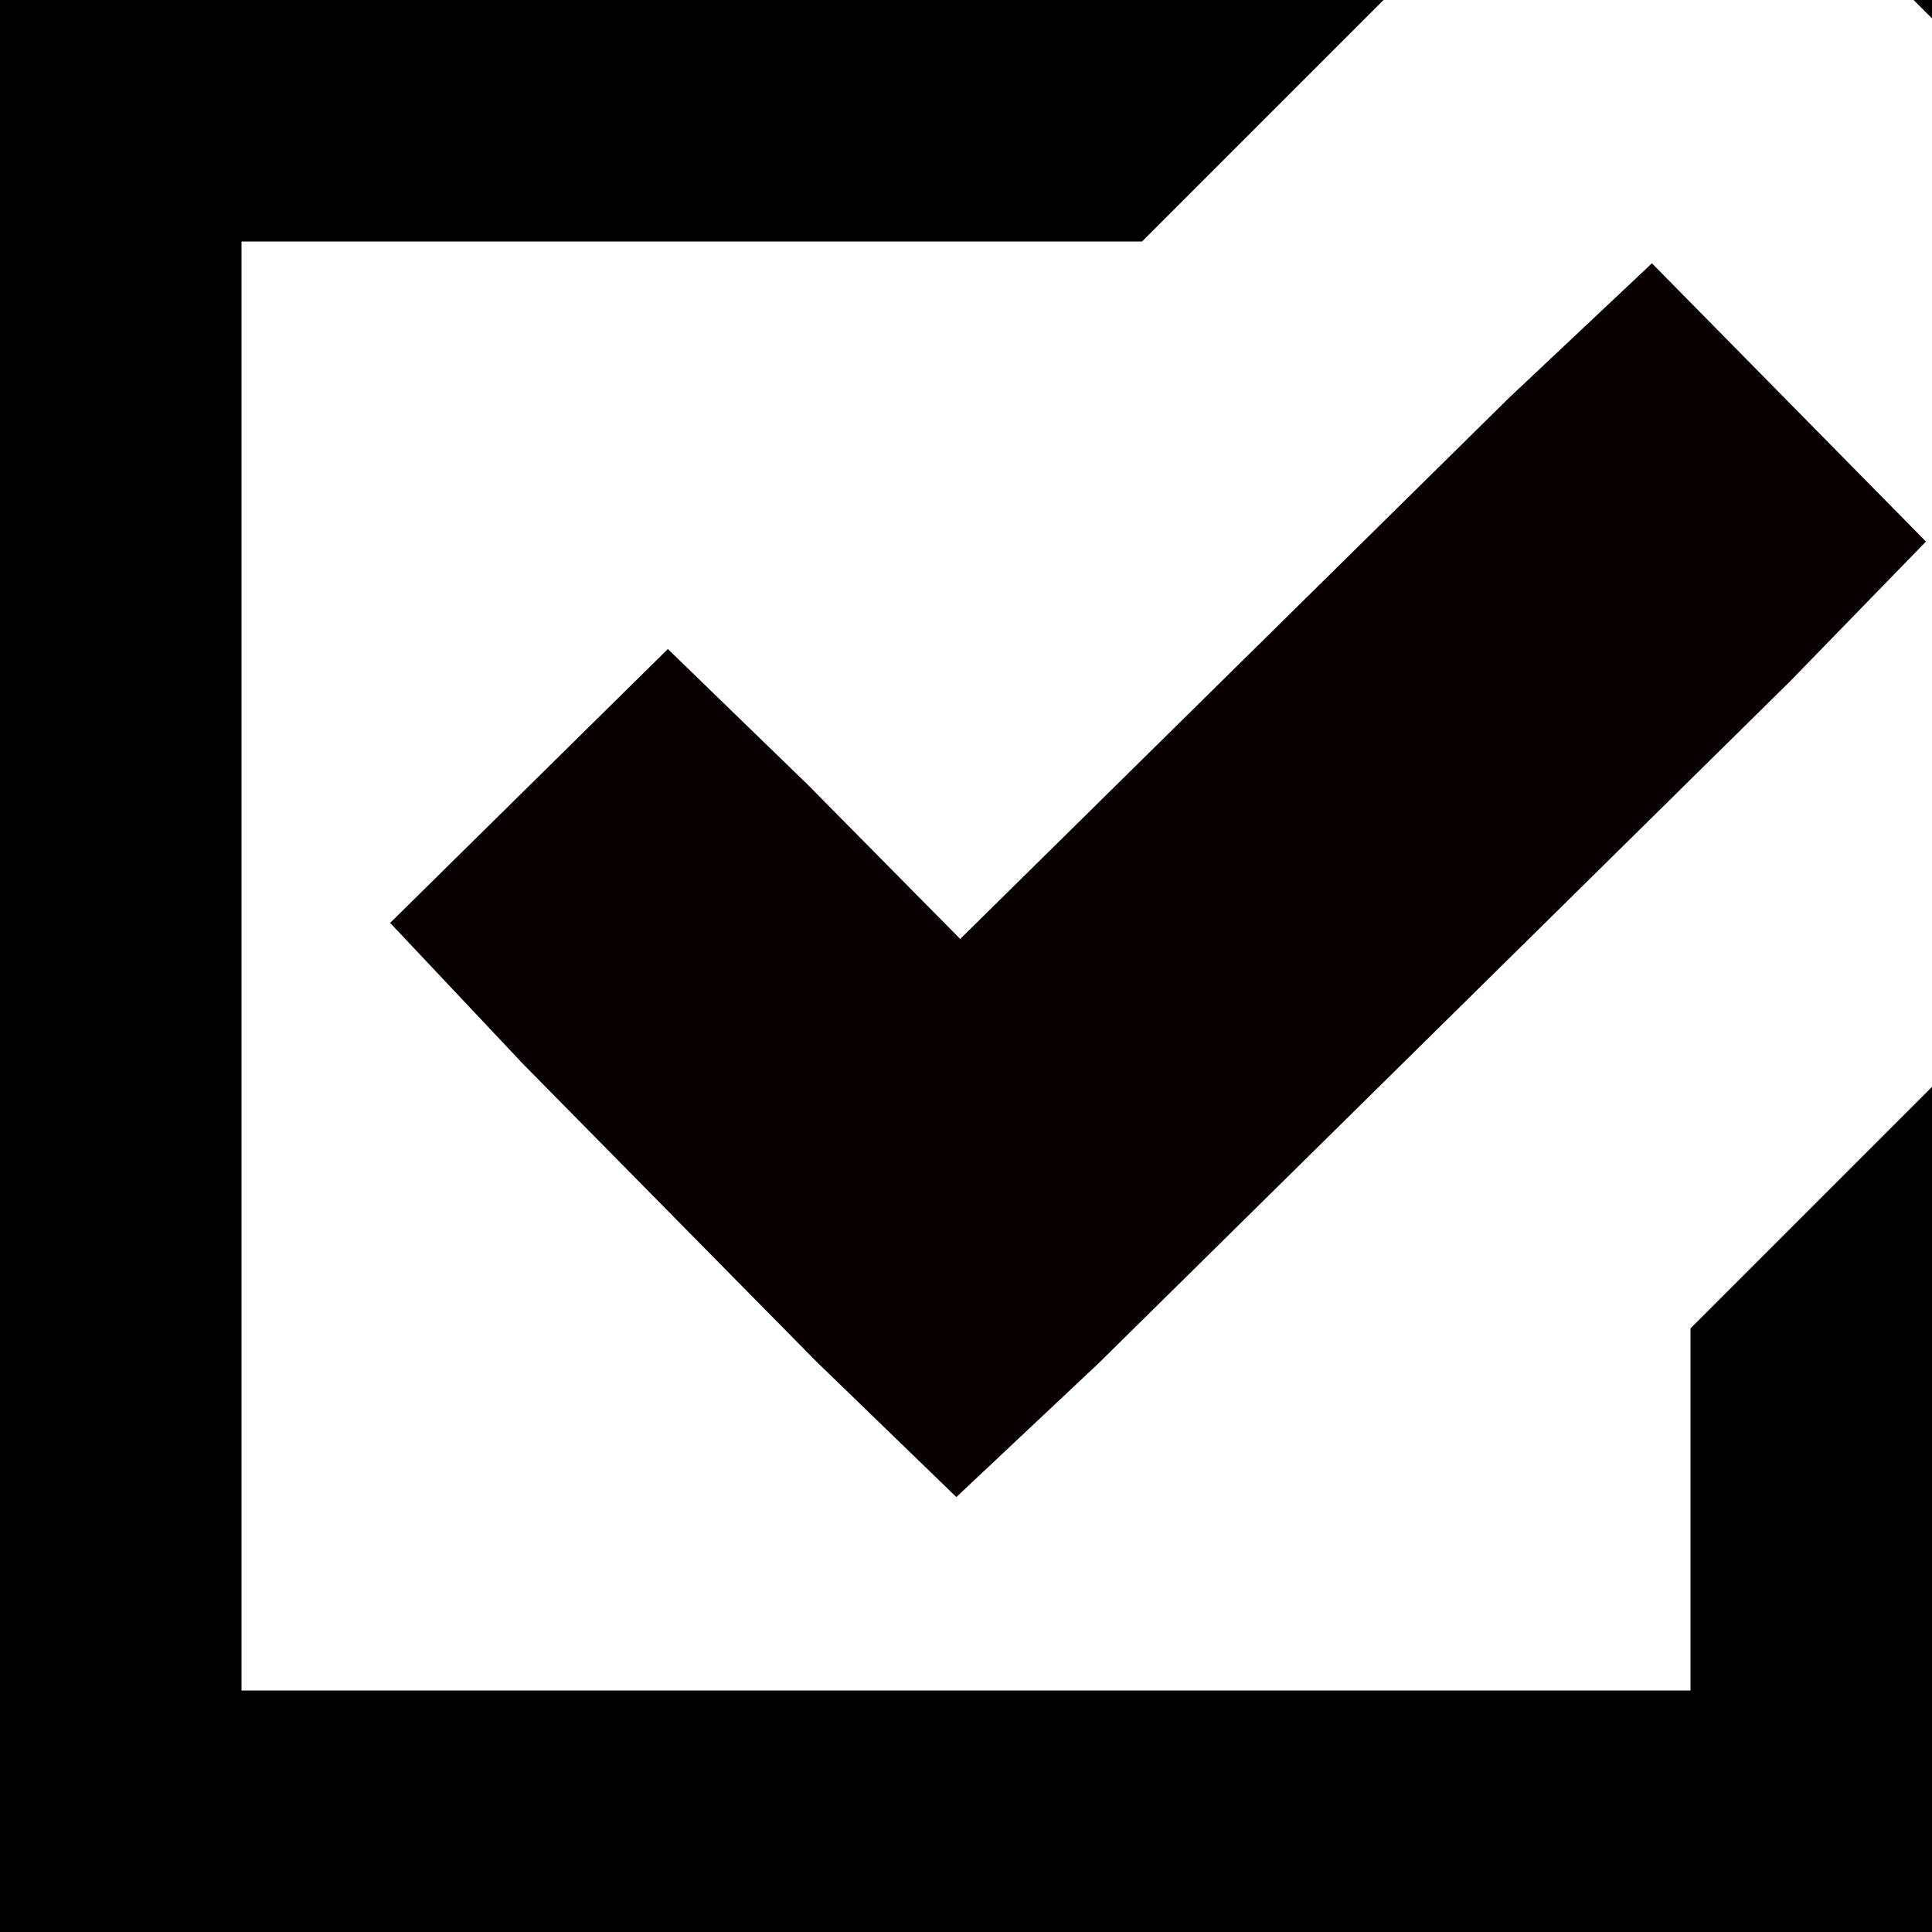
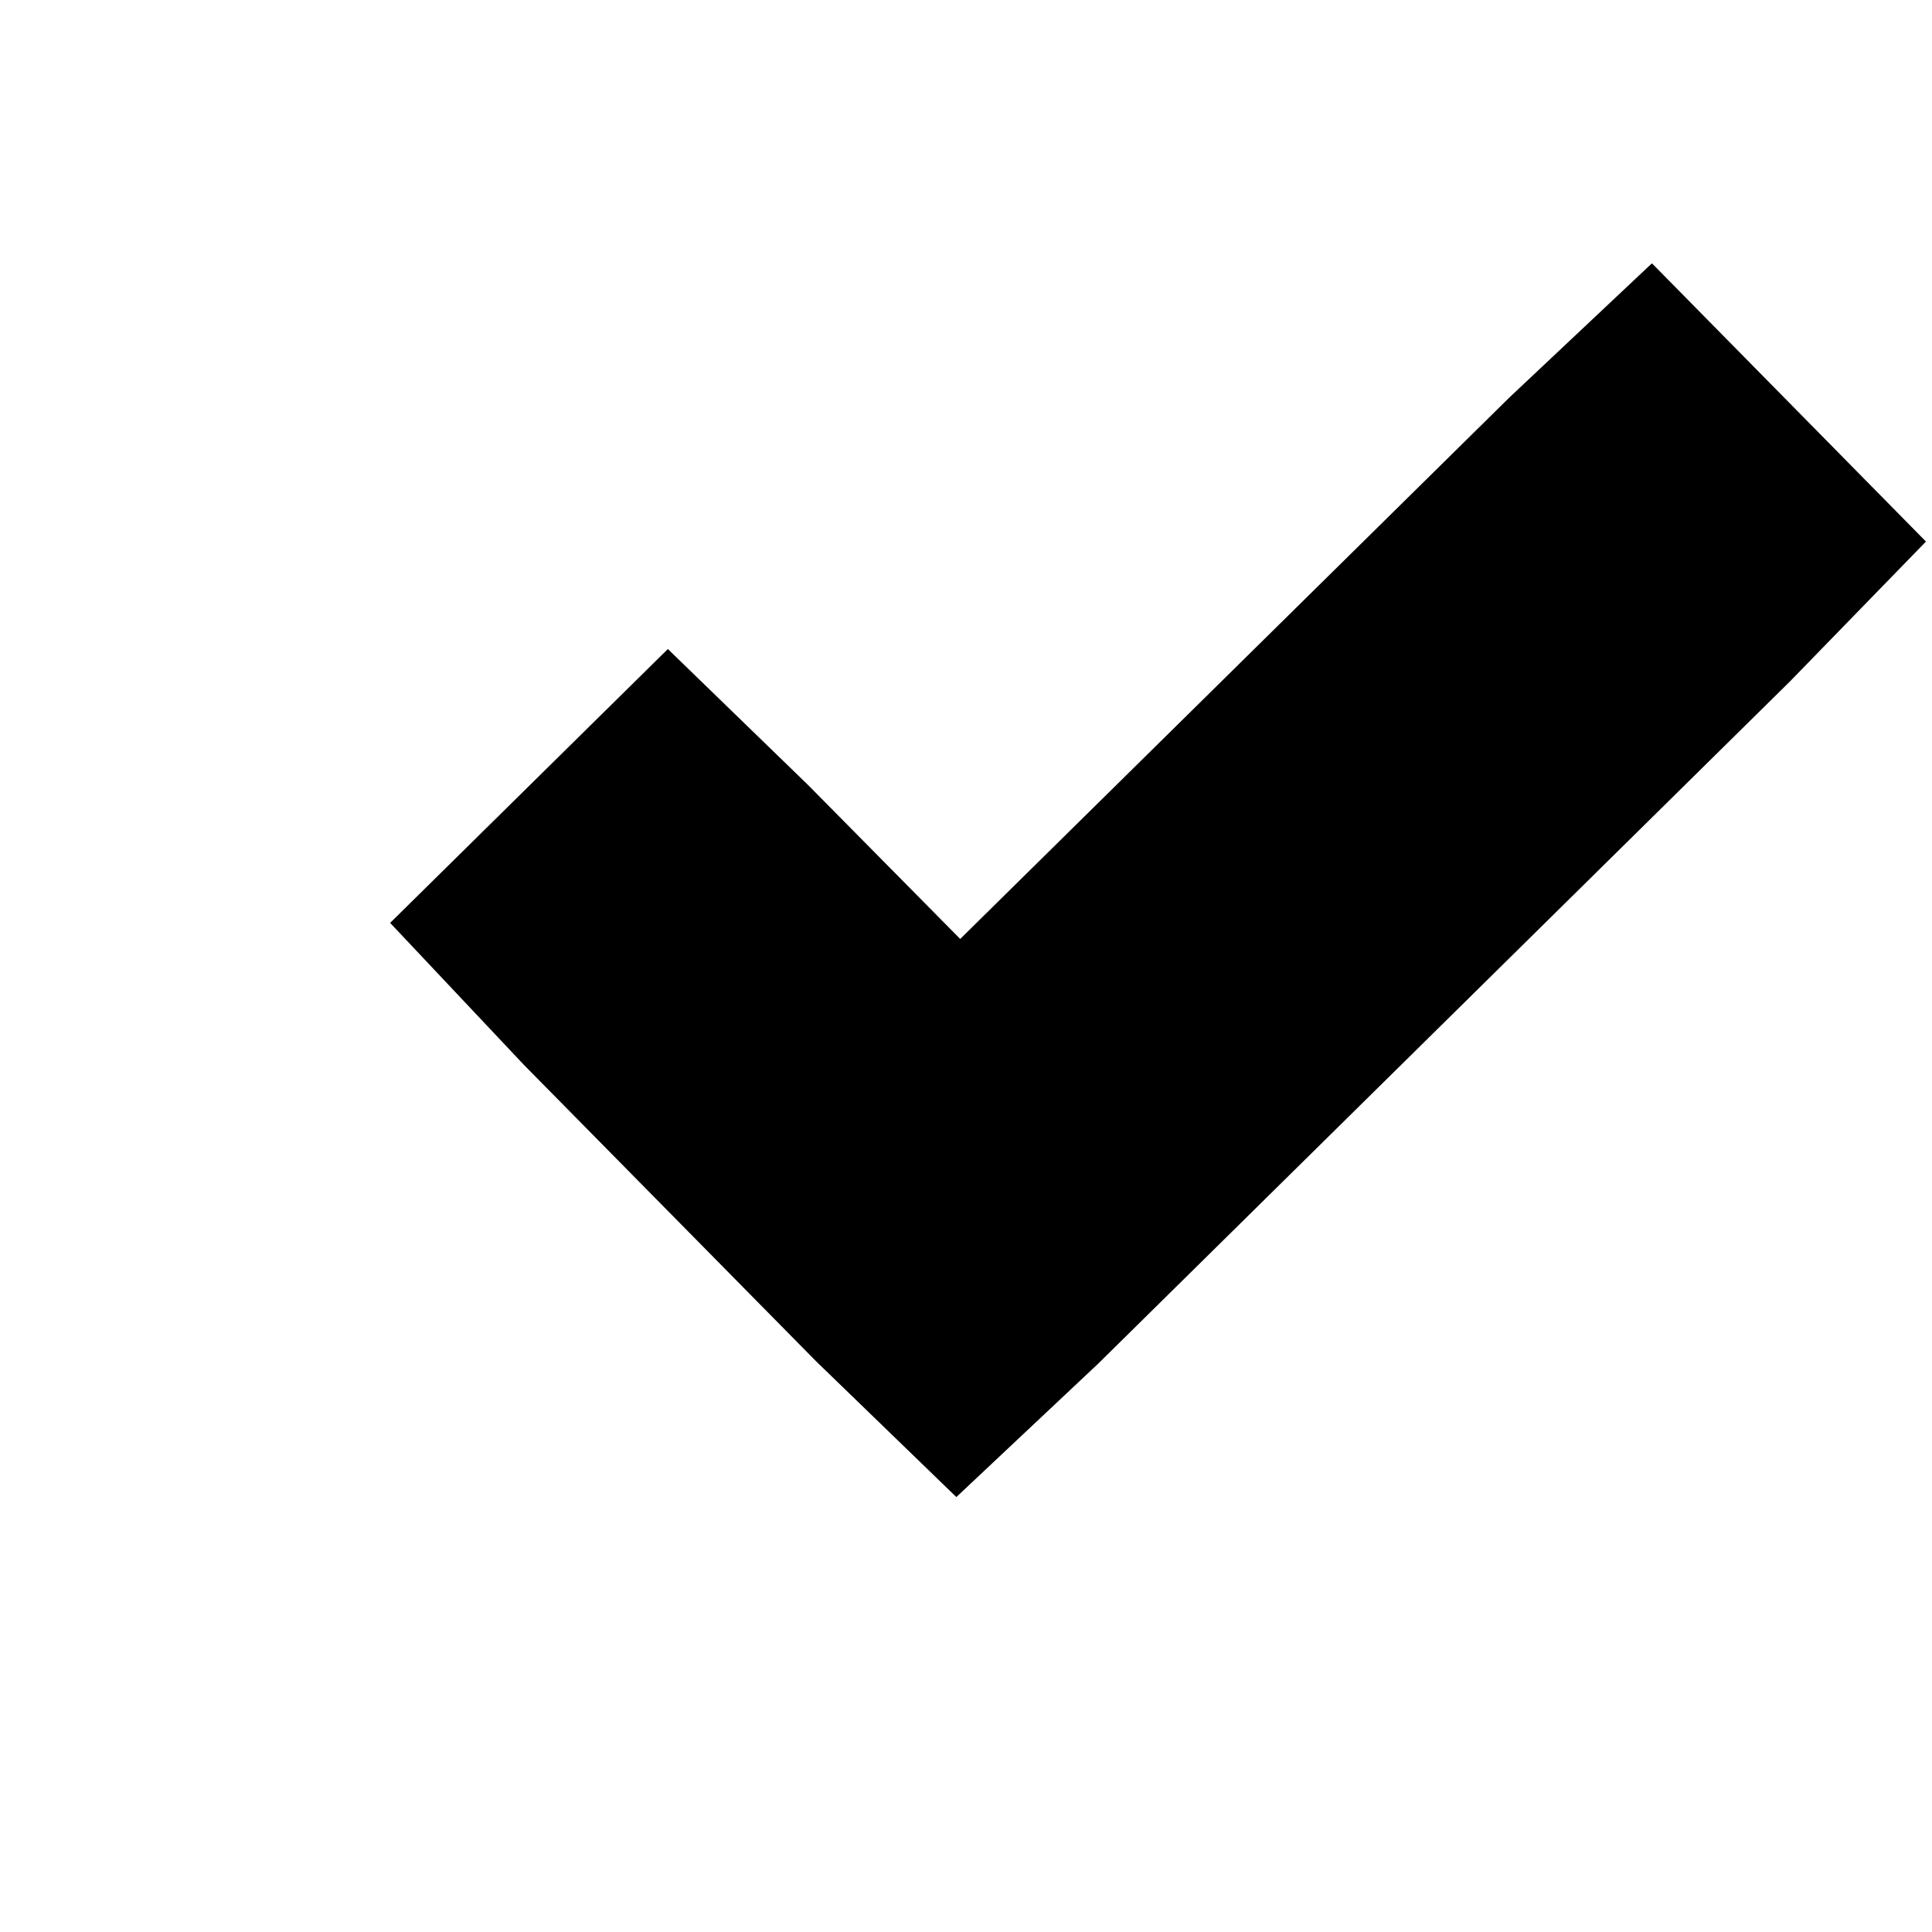
- <svg xmlns="http://www.w3.org/2000/svg" version="1.0" id="レイヤー_1" x="0px" y="0px" width="16px" height="16px" viewBox="0 0 16 16" enable-background="new 0 0 16 16" xml:space="preserve">
-   <g>
-     <polygon points="16,0.152 16,0 15.848,0  " />
-     <polygon points="14,11.001 14,14 2,14 2,2 9.458,2 11.458,0 0,0 0,16 16,16 16,9.001  " />
-   </g>
-   <path fill="#090001" d="M13.678,2.183L12.5,3.292L7.952,7.776L6.691,6.5l-1.16-1.125l-2.3,2.268l1.108,1.176l2.42,2.455l1.161,1.124  l1.177-1.107l5.726-5.647l1.127-1.159l-2.267-2.302L13.678,2.183z" />
+ <svg xmlns="http://www.w3.org/2000/svg" width="16px" height="16px" viewBox="0 0 16 16">
+   <path d="M13.678,2.183L12.5,3.292L7.952,7.776L6.691,6.5l-1.16-1.125l-2.3,2.268l1.108,1.176l2.42,2.455l1.161,1.124  l1.177-1.107l5.726-5.647l1.127-1.159l-2.267-2.302L13.678,2.183z" />
</svg>
